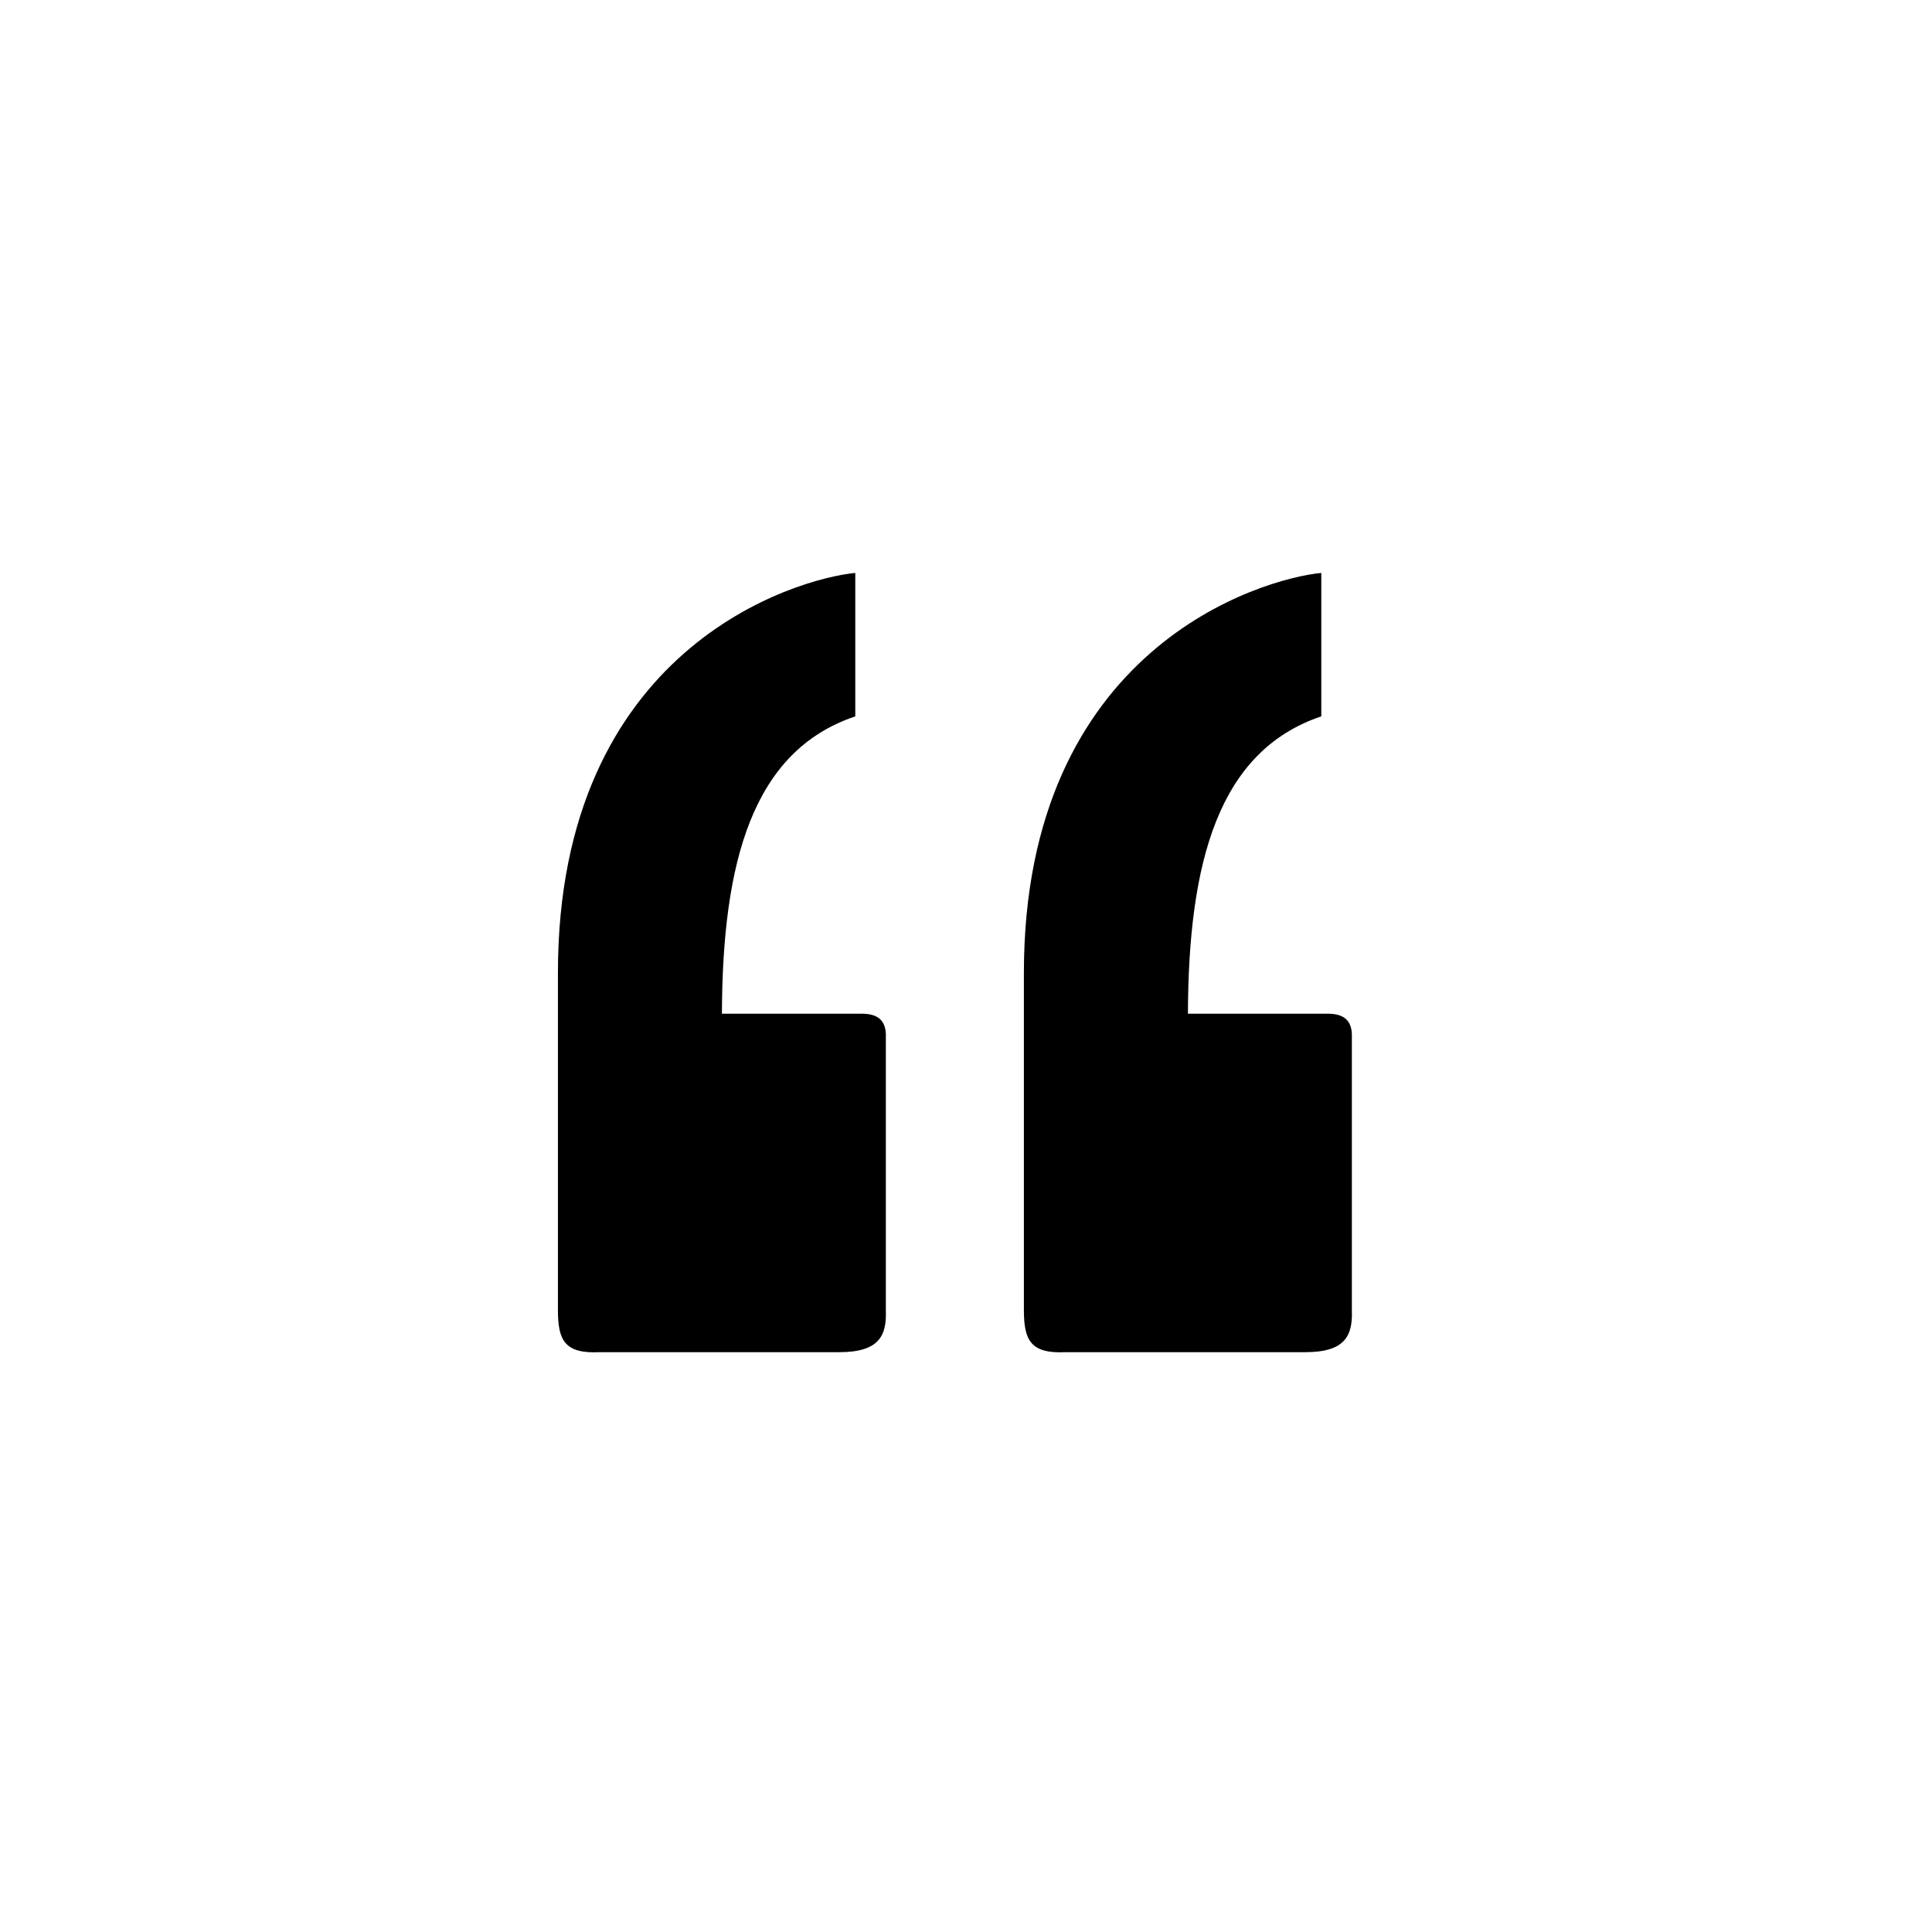
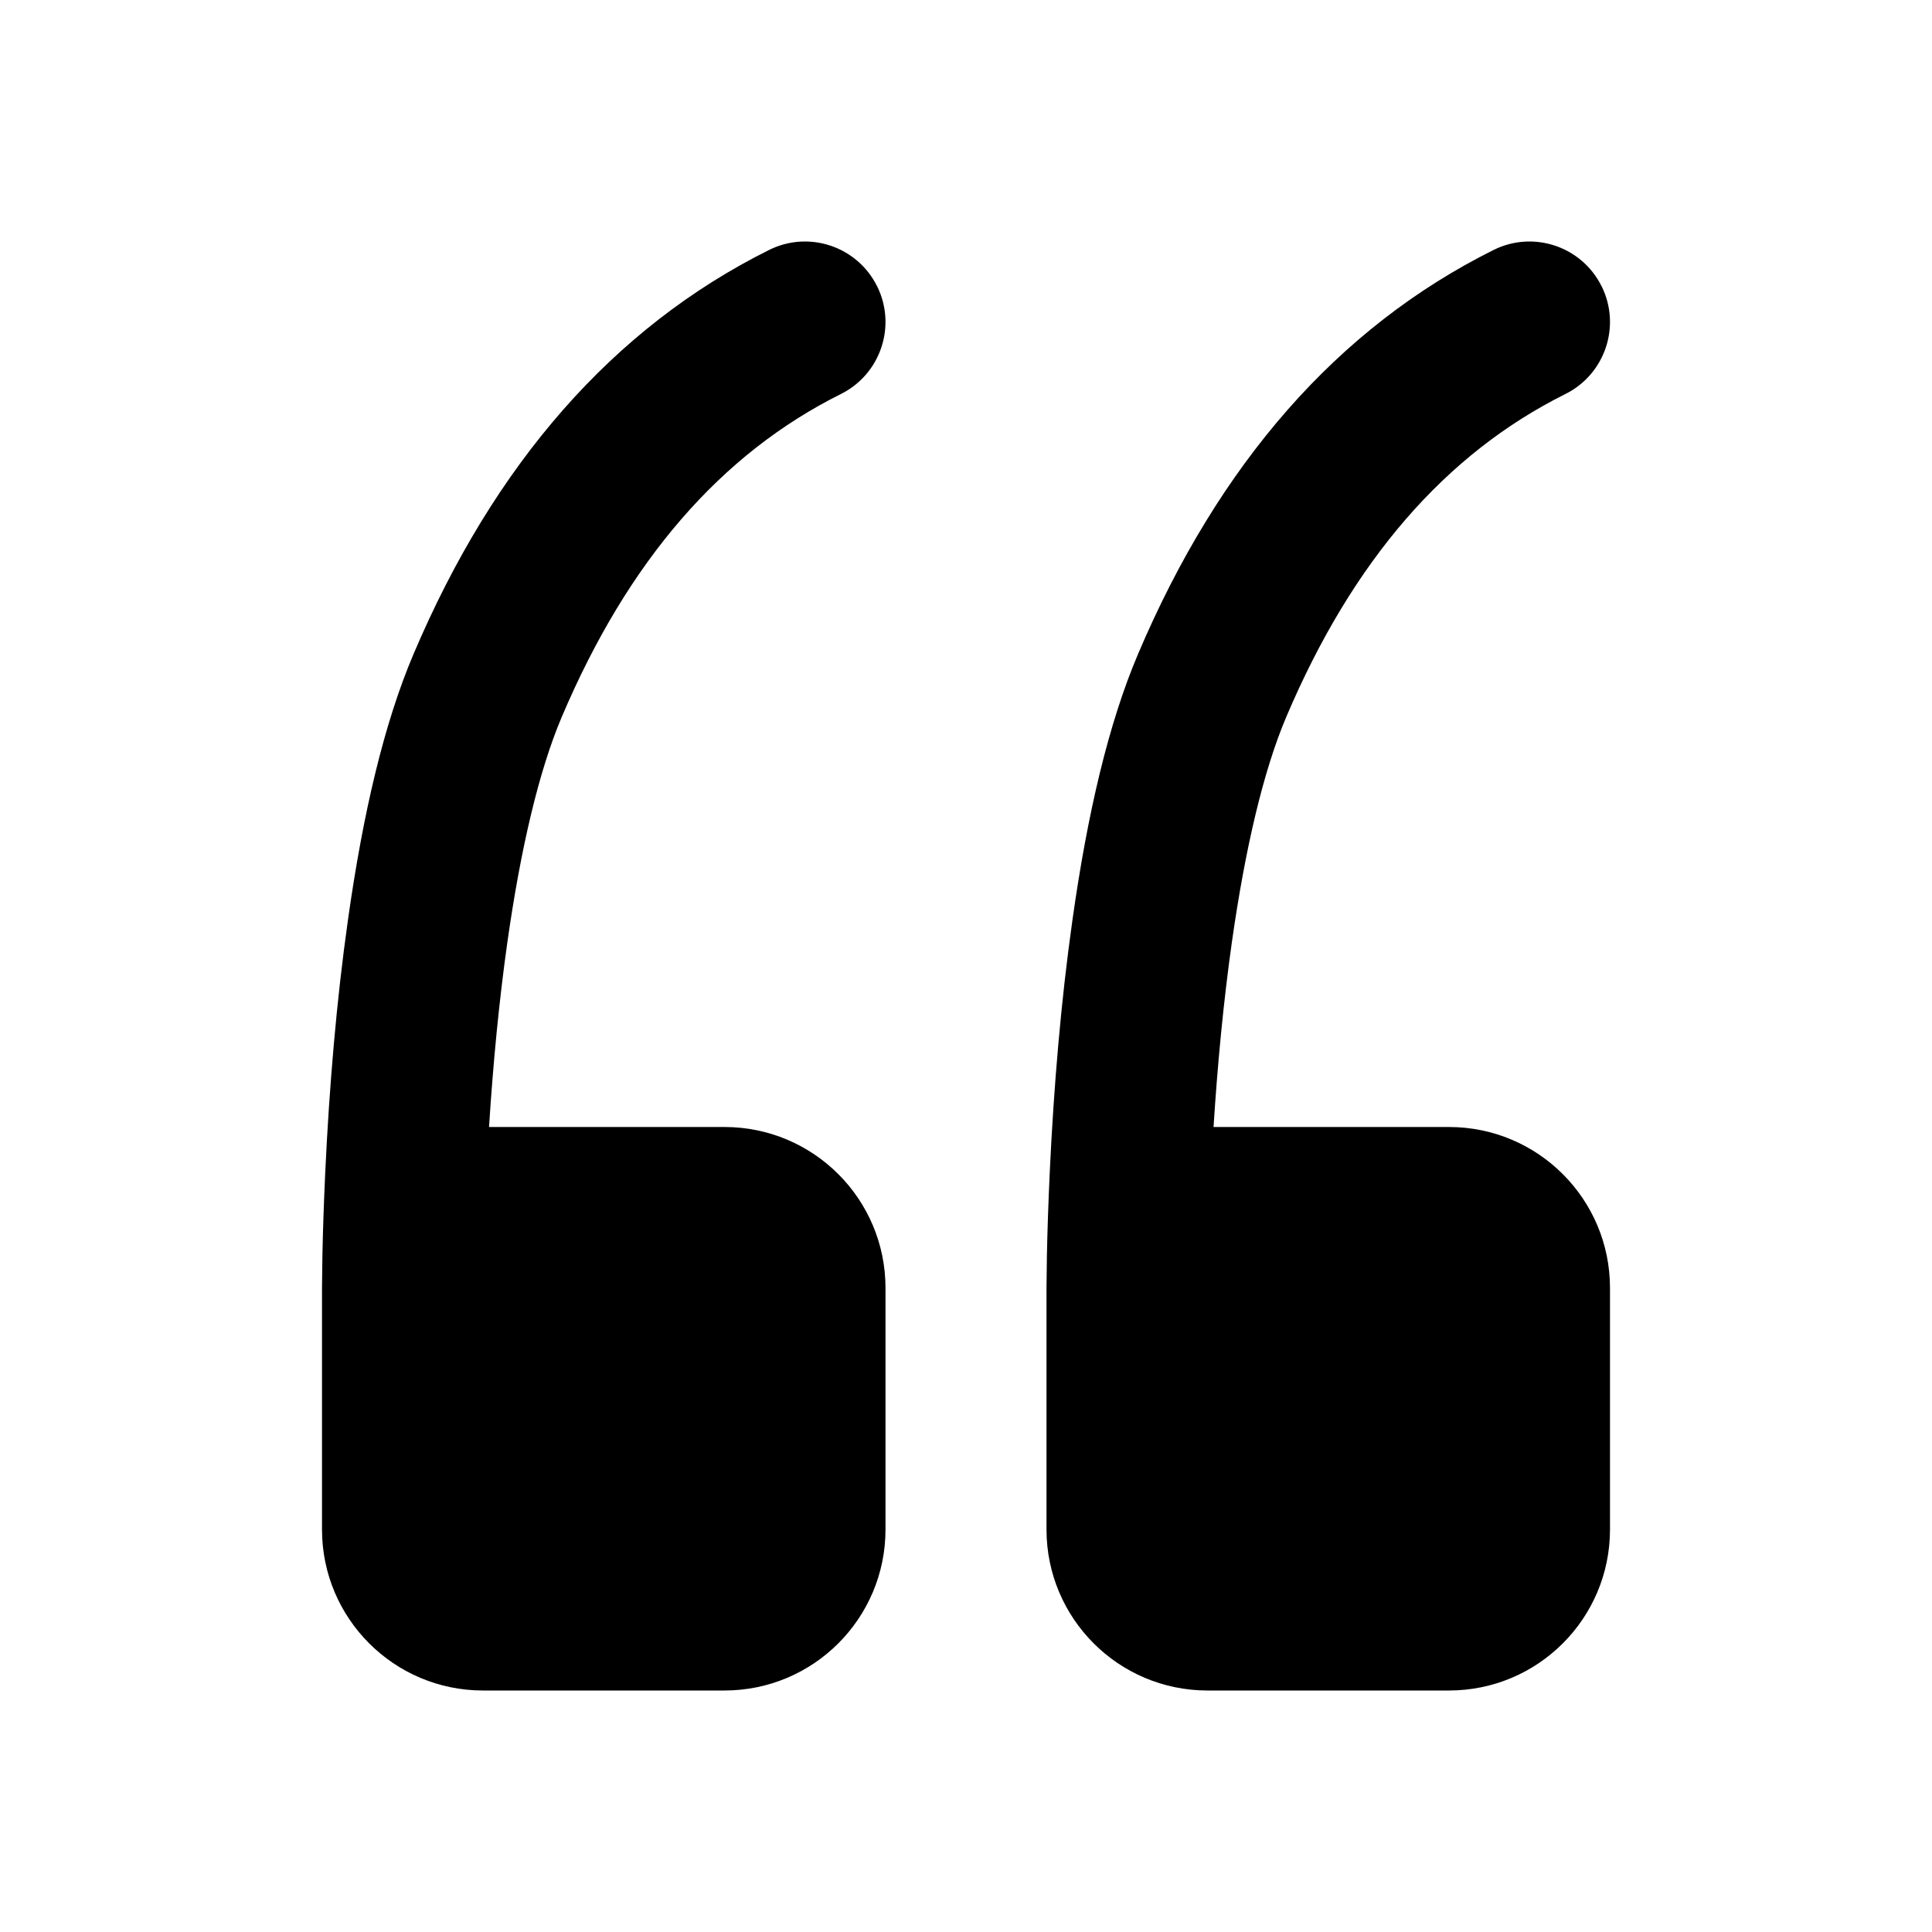
- <svg xmlns="http://www.w3.org/2000/svg" t="1572081794881" class="icon" viewBox="0 0 1024 1024" version="1.1" p-id="5296">
-   <defs>
-     <style type="text/css" />
-   </defs>
-   <path d="M469.519 549.898c0.433-10.179-5.586-12.475-12.27-12.603h-74.619c0.256-80.538 16.2-139.29 70.689-157.606v-76.022c-31.583 3.011-157.606 39.721-157.606 211.994v178.627c0 16.097 3.52 23.265 22.042 22.397h127.094c21.123 0 25.129-8.801 24.668-21.939v-144.847zM716.513 694.748v-144.85c0.433-10.179-5.586-12.475-12.27-12.603h-74.619c0.256-80.538 16.2-139.29 70.689-157.606v-76.022c-31.583 3.011-157.606 39.721-157.632 211.994v178.627c0 16.097 3.546 23.265 22.067 22.397h127.094c21.125 0.003 25.106-8.799 24.671-21.937z" p-id="5297" />
+ <svg xmlns="http://www.w3.org/2000/svg" t="1589619916930" class="icon" viewBox="0 0 1024 1024" version="1.1" p-id="2111">
+   <path d="M464.853 151.637a42.667 42.667 0 0 1-19.2 57.216c-63.317 31.573-112.597 87.979-147.925 171.179-12.075 28.459-21.76 69.589-28.843 119.595-4.395 31.147-7.552 64.213-9.685 97.707H384a85.333 85.333 0 0 1 85.333 85.333v128a85.333 85.333 0 0 1-85.333 85.333H256a85.333 85.333 0 0 1-85.333-85.333v-128l0.213-17.067c0.256-13.312 0.768-28.075 1.493-43.989 2.133-45.525 5.973-91.093 12.032-133.888 7.979-56.747 19.2-104.448 34.773-141.056 42.88-100.949 105.813-173.013 188.459-214.187a42.667 42.667 0 0 1 57.216 19.2z m384 0a42.667 42.667 0 0 1-19.2 57.216c-63.317 31.573-112.597 87.979-147.925 171.179-12.075 28.459-21.76 69.589-28.843 119.595-4.395 31.147-7.552 64.213-9.685 97.707H768a85.333 85.333 0 0 1 85.333 85.333v128a85.333 85.333 0 0 1-85.333 85.333h-128a85.333 85.333 0 0 1-85.333-85.333v-128l0.213-17.067c0.256-13.312 0.768-28.075 1.493-43.989 2.133-45.525 5.973-91.093 12.032-133.888 7.979-56.747 19.2-104.448 34.773-141.056 42.88-100.949 105.813-173.013 188.459-214.187a42.667 42.667 0 0 1 57.216 19.2z" fill="currentColor" p-id="2112" />
</svg>
